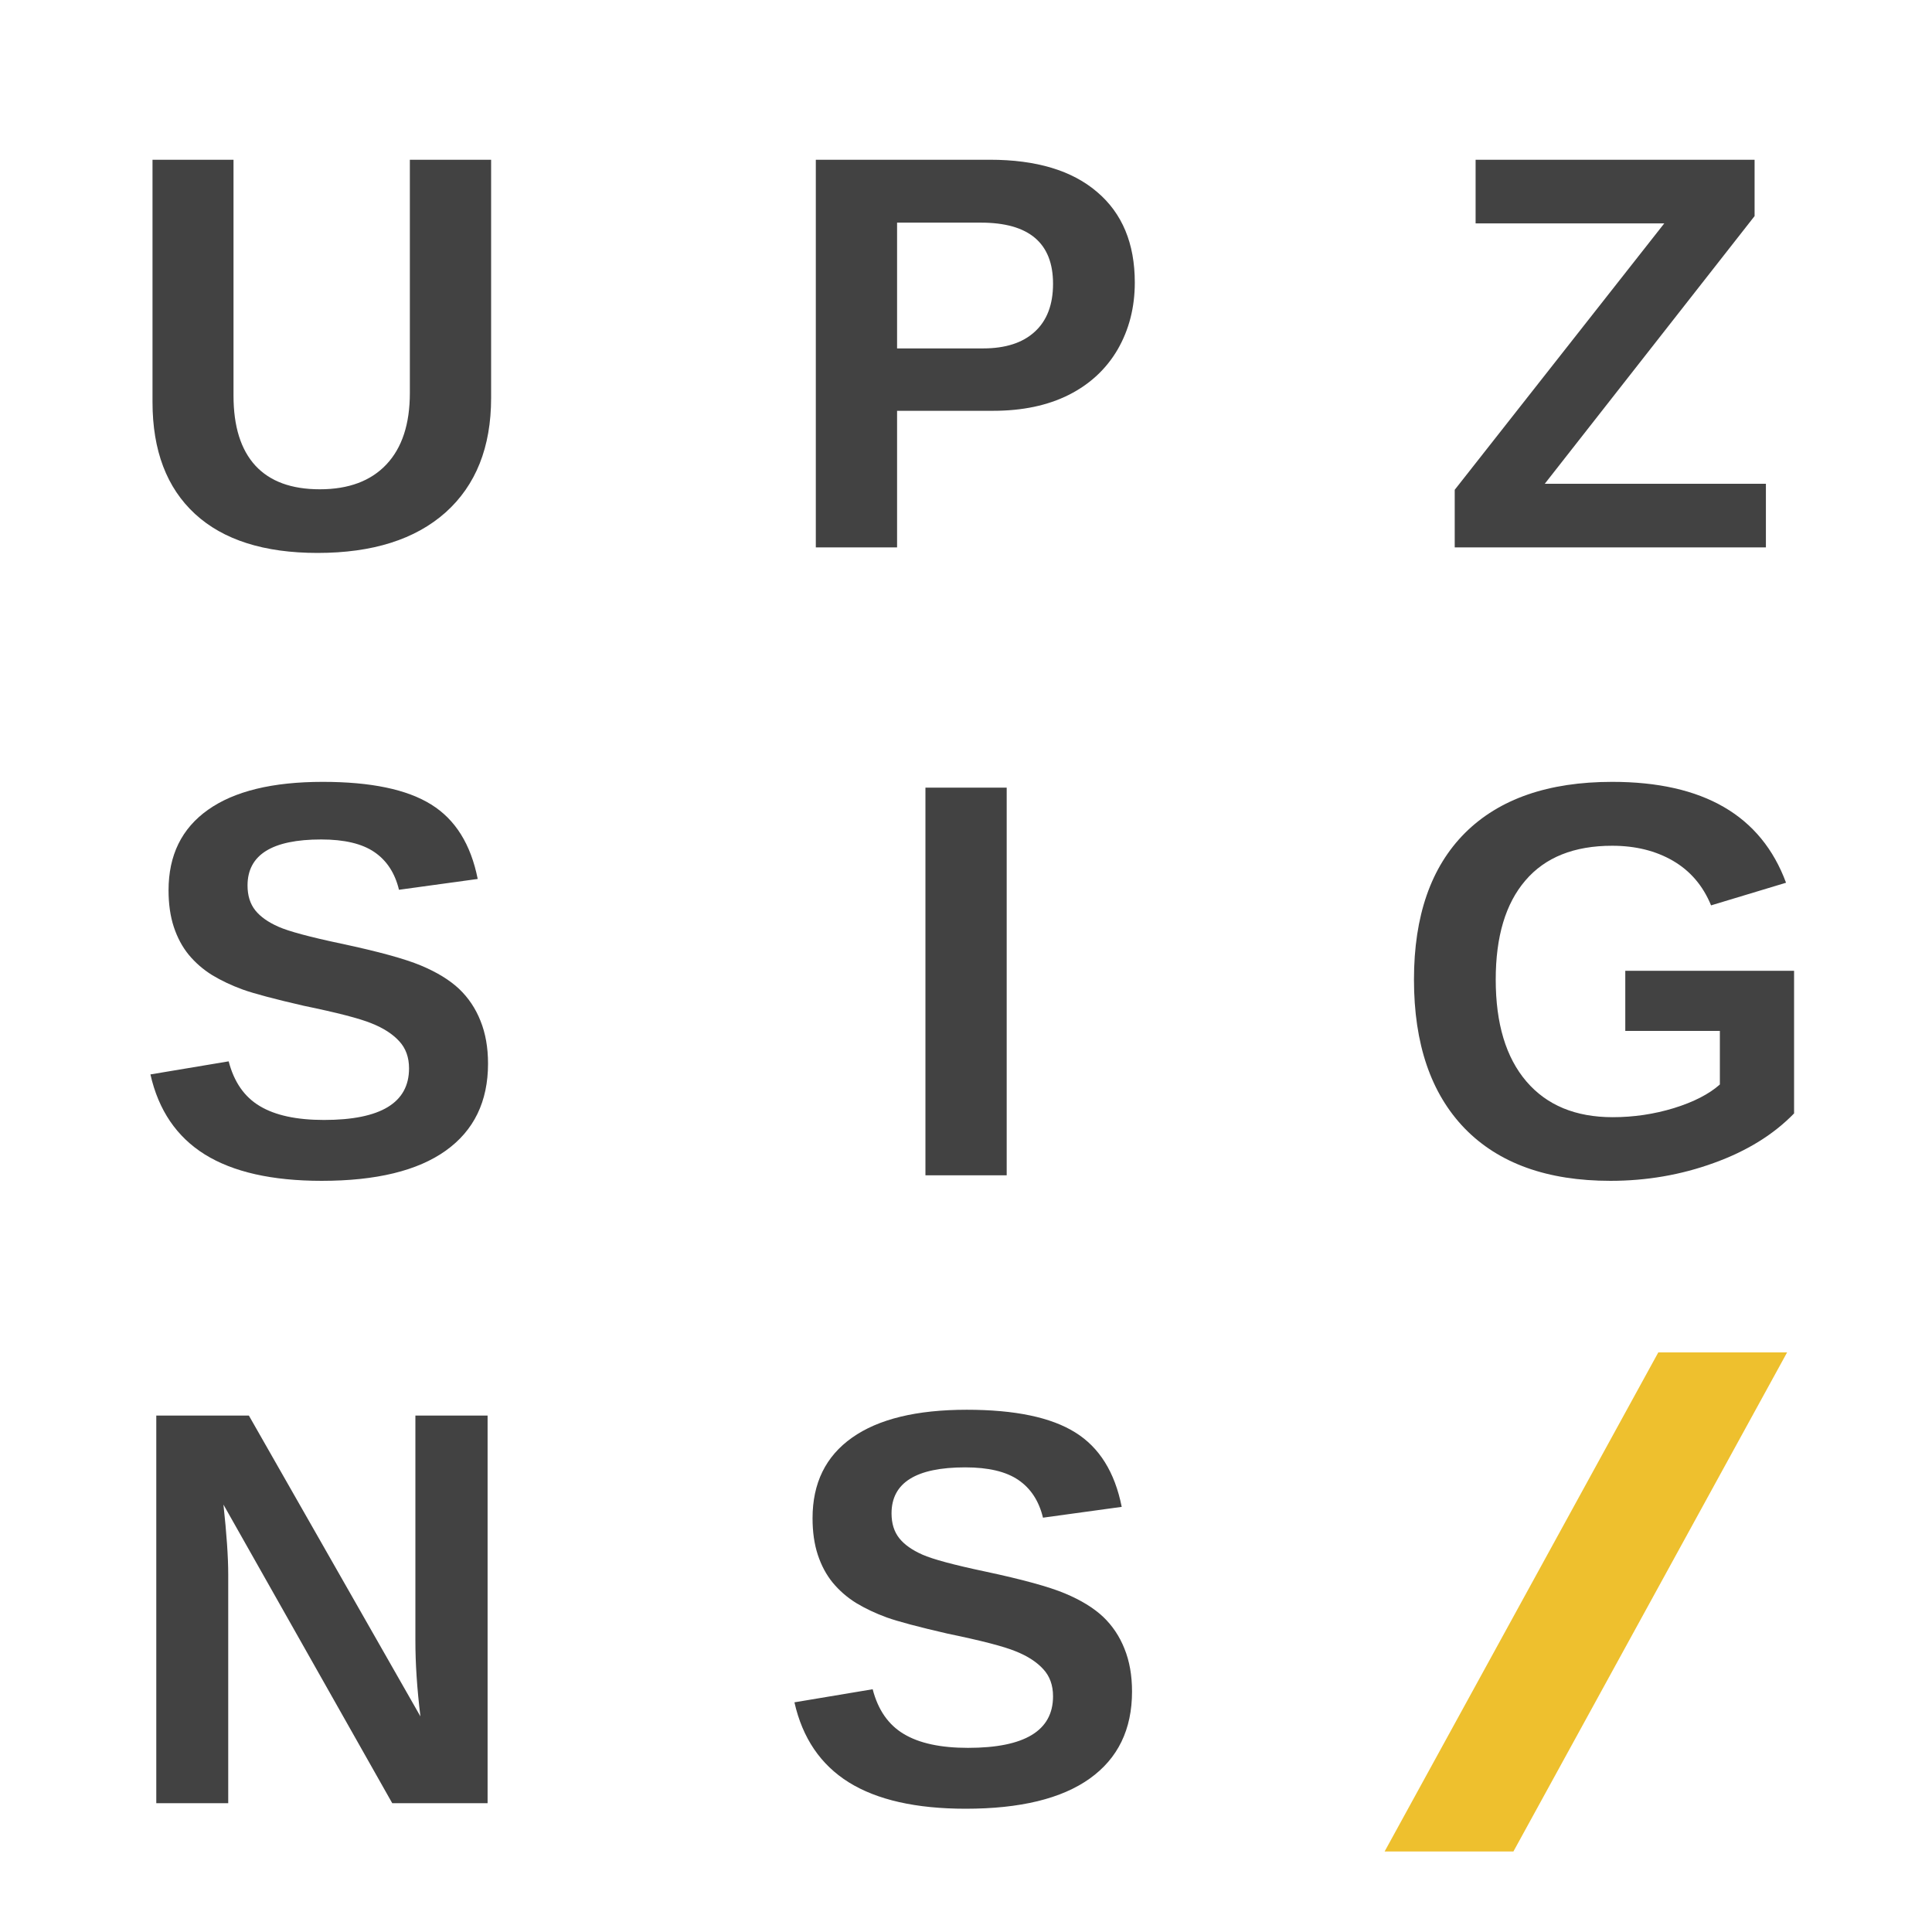
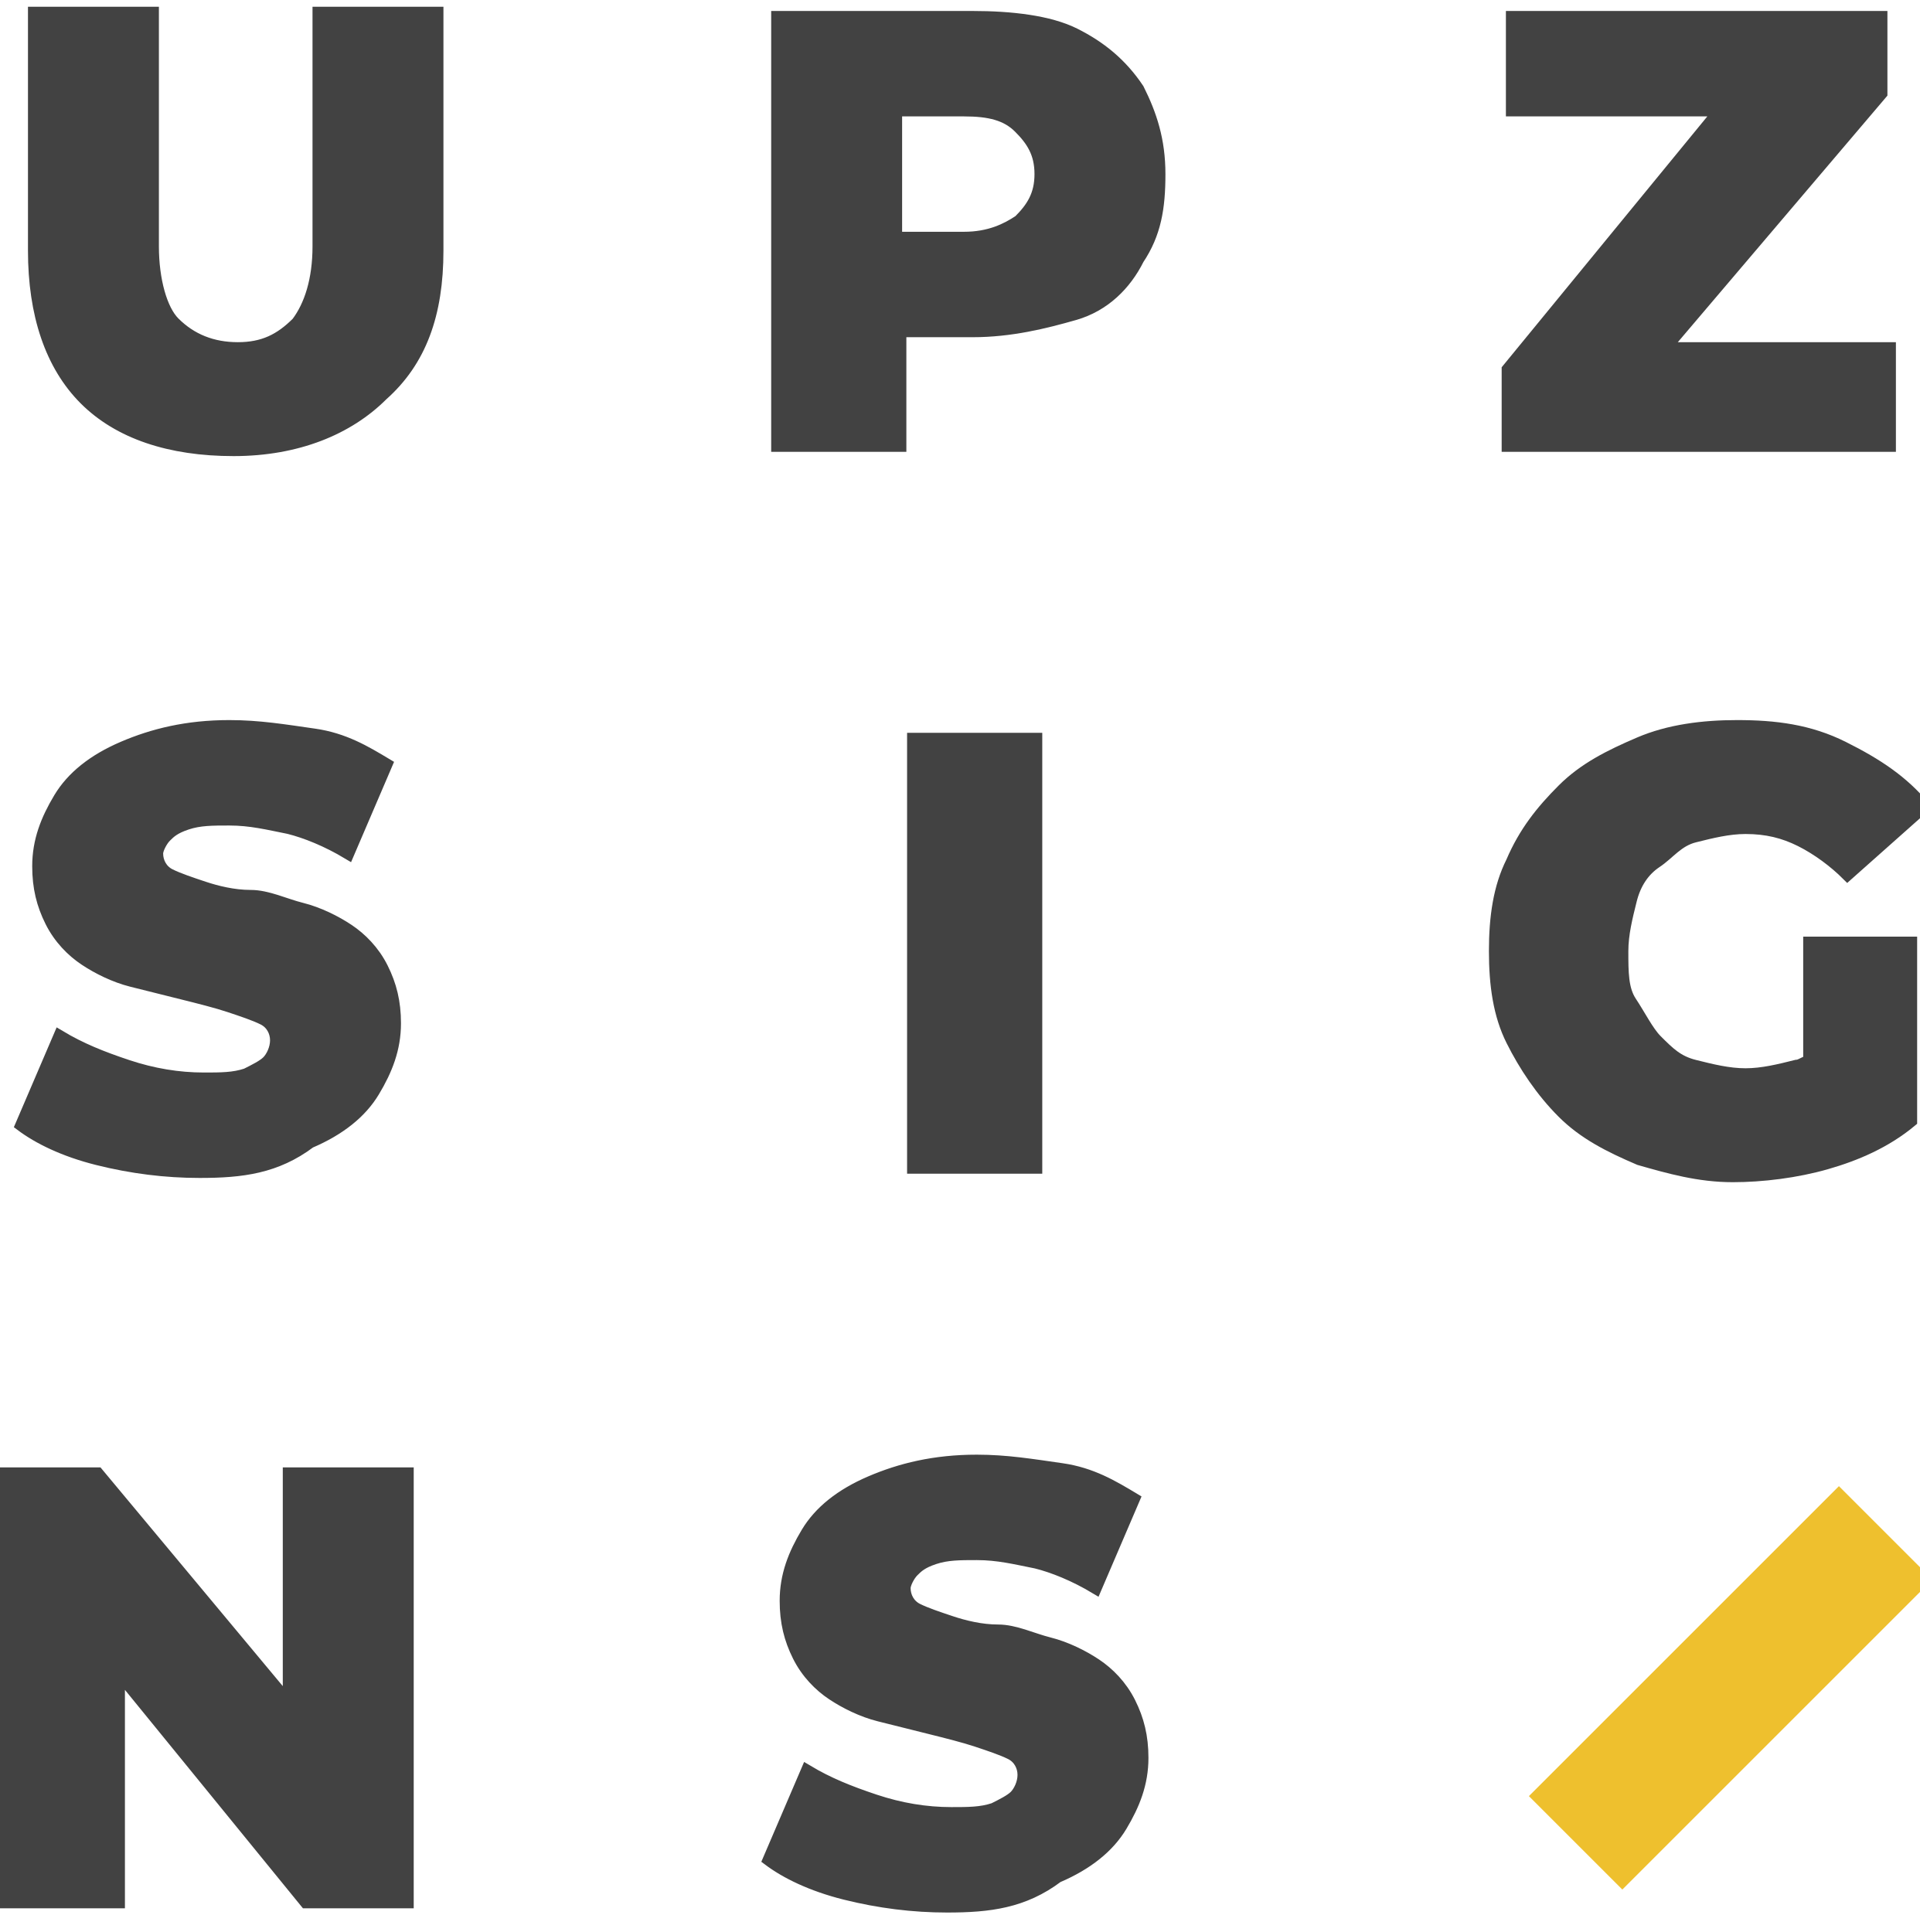
- <svg xmlns="http://www.w3.org/2000/svg" viewBox="0 0 120 120" role="img" aria-labelledby="title">
-   <g fill="#424242" font-family="Montserrat,Arial,sans-serif" font-weight="900" font-size="35" text-anchor="middle">
-     <text x="20" y="34">U</text>
-     <text x="60" y="34">P</text>
-     <text x="100" y="34">Z</text>
-     <text x="20" y="73">S</text>
-     <text x="60" y="73">I</text>
-     <text x="100" y="73">G</text>
-     <text x="20" y="112">N</text>
-     <text x="60" y="112">S</text>
+ <svg xmlns="http://www.w3.org/2000/svg" viewBox="0 0 45.2 45.5" role="img">
+   <style>.st0{fill:#424242;stroke:#424242;stroke-width:.283}.st1{fill:#EEC02E;stroke:#EEC02E;stroke-width:.283}</style>
+   <g>
+     <path class="st0" d="M5.5,10.6C4,10.6,2.8,10.2,2,9.4s-1.2-2-1.2-3.5V0.3h2.8v5.5c0,0.8,0.2,1.5,0.5,1.8C4.5,8,5,8.2,5.6,8.2   S6.6,8,7,7.6c0.3-0.4,0.5-1,0.5-1.8V0.3h2.8v5.6c0,1.5-0.4,2.6-1.3,3.4C8.2,10.1,7,10.6,5.5,10.6z" />
  </g>
-   <path d="M94 115h-8l17-31h8z" fill="#EEC02E" />
+   <path class="st0" d="M26.8,2.1c-0.4-0.6-0.9-1-1.5-1.3s-1.5-0.4-2.4-0.4h-4.6v10.1h2.9V7.8h1.7c0.9,0,1.7-0.2,2.4-0.4  s1.2-0.7,1.5-1.3c0.4-0.6,0.5-1.2,0.5-2S27.1,2.7,26.8,2.1z M24,5.2c-0.3,0.2-0.7,0.4-1.3,0.4h-1.6v-3h1.6c0.6,0,1,0.1,1.3,0.4  s0.5,0.6,0.5,1.1S24.3,4.9,24,5.2z" />
+   <polygon class="st0" points="39.2,8.2 44.3,2.2 44.3,0.4 35.6,0.4 35.6,2.6 40.5,2.6 35.5,8.7 35.5,10.5 44.5,10.5 44.5,8.2 " />
+   <g transform="translate(-35.2 0)">
+     <g>
+       <path class="st0" d="M39.9,27.6c-0.8,0-1.6-0.1-2.4-0.3c-0.8-0.2-1.4-0.5-1.8-0.8l0.9-2.1c0.5,0.3,1,0.5,1.6,0.7s1.2,0.3,1.8,0.3   c0.4,0,0.7,0,1-0.1c0.2-0.1,0.4-0.2,0.5-0.3c0.1-0.1,0.2-0.3,0.2-0.5s-0.1-0.4-0.3-0.5s-0.5-0.2-0.8-0.3s-0.7-0.2-1.1-0.3   s-0.8-0.2-1.2-0.3c-0.4-0.1-0.8-0.3-1.1-0.5s-0.6-0.5-0.8-0.9s-0.3-0.8-0.3-1.3c0-0.6,0.2-1.1,0.5-1.6s0.8-0.9,1.5-1.2   s1.5-0.5,2.5-0.5c0.7,0,1.3,0.1,2,0.2s1.2,0.4,1.7,0.7l-0.9,2.1c-0.5-0.3-1-0.5-1.4-0.6c-0.5-0.1-0.9-0.2-1.4-0.2   c-0.4,0-0.7,0-1,0.1s-0.4,0.2-0.5,0.3s-0.2,0.3-0.2,0.4c0,0.2,0.1,0.4,0.3,0.5s0.5,0.2,0.8,0.3s0.7,0.2,1.1,0.2s0.8,0.2,1.2,0.3   c0.4,0.1,0.8,0.3,1.1,0.5s0.6,0.5,0.8,0.9s0.3,0.8,0.3,1.3c0,0.6-0.2,1.1-0.5,1.6s-0.8,0.9-1.5,1.2C41.7,27.5,40.9,27.6,39.9,27.6z   " />
+     </g>
+   </g>
+   <rect class="st0" x="21.5" y="17.4" width="2.9" height="10.1" />
+   <g transform="translate(17.6 -17.3)">
+     <path class="st0" d="M25,42.3c-0.1,0-0.2,0.1-0.3,0.1c-0.4,0.1-0.8,0.2-1.2,0.2s-0.8-0.1-1.2-0.2s-0.6-0.3-0.9-0.6  c-0.2-0.2-0.4-0.6-0.6-0.9s-0.2-0.7-0.2-1.2c0-0.4,0.1-0.8,0.2-1.2s0.3-0.7,0.6-0.9s0.5-0.5,0.9-0.6s0.8-0.2,1.2-0.2  c0.5,0,0.9,0.1,1.3,0.3s0.8,0.5,1.1,0.8l1.8-1.6c-0.5-0.6-1.1-1-1.9-1.4s-1.6-0.5-2.5-0.5c-0.8,0-1.6,0.1-2.3,0.4s-1.3,0.6-1.8,1.1  s-0.9,1-1.2,1.7c-0.3,0.6-0.4,1.3-0.4,2.1s0.1,1.5,0.4,2.1s0.7,1.2,1.2,1.7s1.1,0.8,1.8,1.1c0.7,0.2,1.4,0.4,2.2,0.4  c0.7,0,1.5-0.1,2.2-0.3s1.4-0.5,2-1v-4.2H25V42.3z" />
+   </g>
+   <g transform="translate(-35.2 0)">
+     <polygon class="st0" points="42,34.7 42,40.1 37.5,34.7 35.2,34.7 35.2,44.8 38,44.8 38,39.4 42.4,44.8 44.8,44.8 44.8,34.7 " />
+   </g>
+   <g transform="translate(-17.6 17.3)">
+     <g>
+       <path class="st0" d="M39.9,27.6c-0.8,0-1.6-0.1-2.4-0.3c-0.8-0.2-1.4-0.5-1.8-0.8l0.9-2.1c0.5,0.3,1,0.5,1.6,0.7s1.2,0.3,1.8,0.3   c0.4,0,0.7,0,1-0.1c0.2-0.1,0.4-0.2,0.5-0.3c0.1-0.1,0.2-0.3,0.2-0.5s-0.1-0.4-0.3-0.5s-0.5-0.2-0.8-0.3s-0.7-0.2-1.1-0.3   s-0.8-0.2-1.2-0.3c-0.4-0.1-0.8-0.3-1.1-0.5s-0.6-0.5-0.8-0.9s-0.3-0.8-0.3-1.3c0-0.6,0.2-1.1,0.5-1.6s0.8-0.9,1.5-1.2   s1.5-0.5,2.5-0.5c0.7,0,1.3,0.1,2,0.2s1.2,0.4,1.7,0.7l-0.9,2.1c-0.5-0.3-1-0.5-1.4-0.6c-0.5-0.1-0.9-0.2-1.4-0.2   c-0.4,0-0.7,0-1,0.1s-0.4,0.2-0.5,0.3s-0.2,0.3-0.2,0.4c0,0.2,0.1,0.4,0.3,0.5s0.5,0.2,0.8,0.3s0.7,0.2,1.1,0.2s0.8,0.2,1.2,0.3   c0.4,0.1,0.8,0.3,1.1,0.5s0.6,0.5,0.8,0.9s0.3,0.8,0.3,1.3c0,0.6-0.2,1.1-0.5,1.6s-0.8,0.9-1.5,1.2C41.7,27.5,40.9,27.6,39.9,27.6z   " />
+     </g>
+   </g>
+   <g transform="translate(35.2 0)">
+     <g>
+       <path class="st1" d="M1,42.3l7.1-7.1l2,2L3,44.3L1,42.3z" />
+     </g>
+   </g>
</svg>
